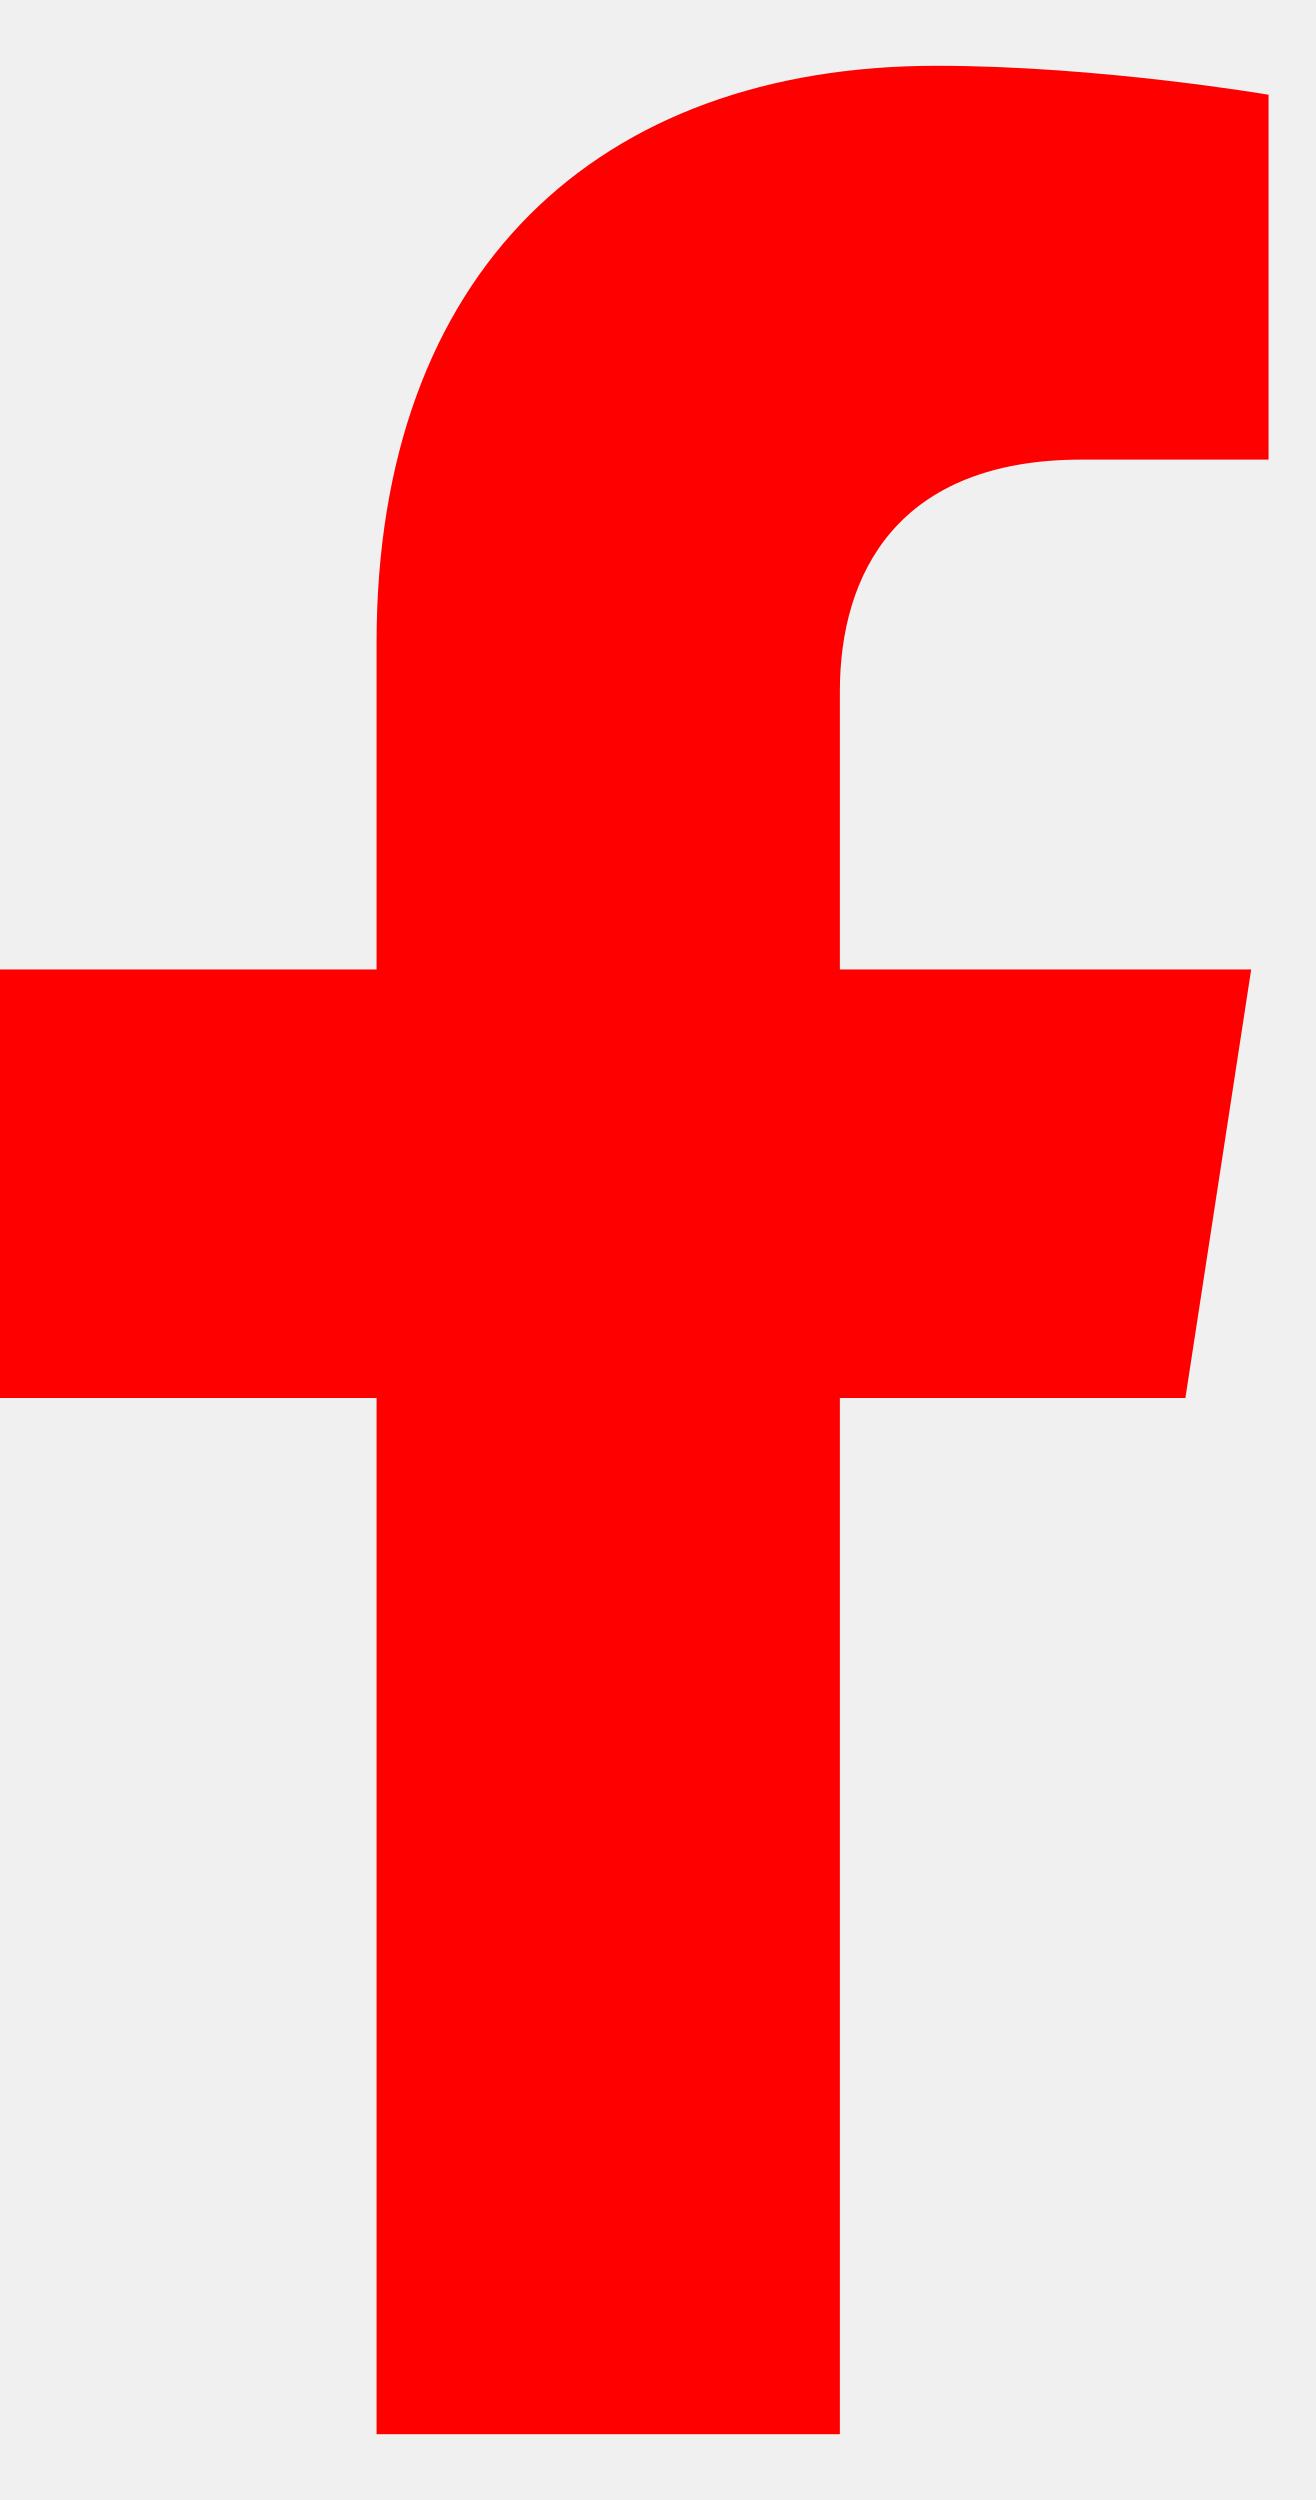
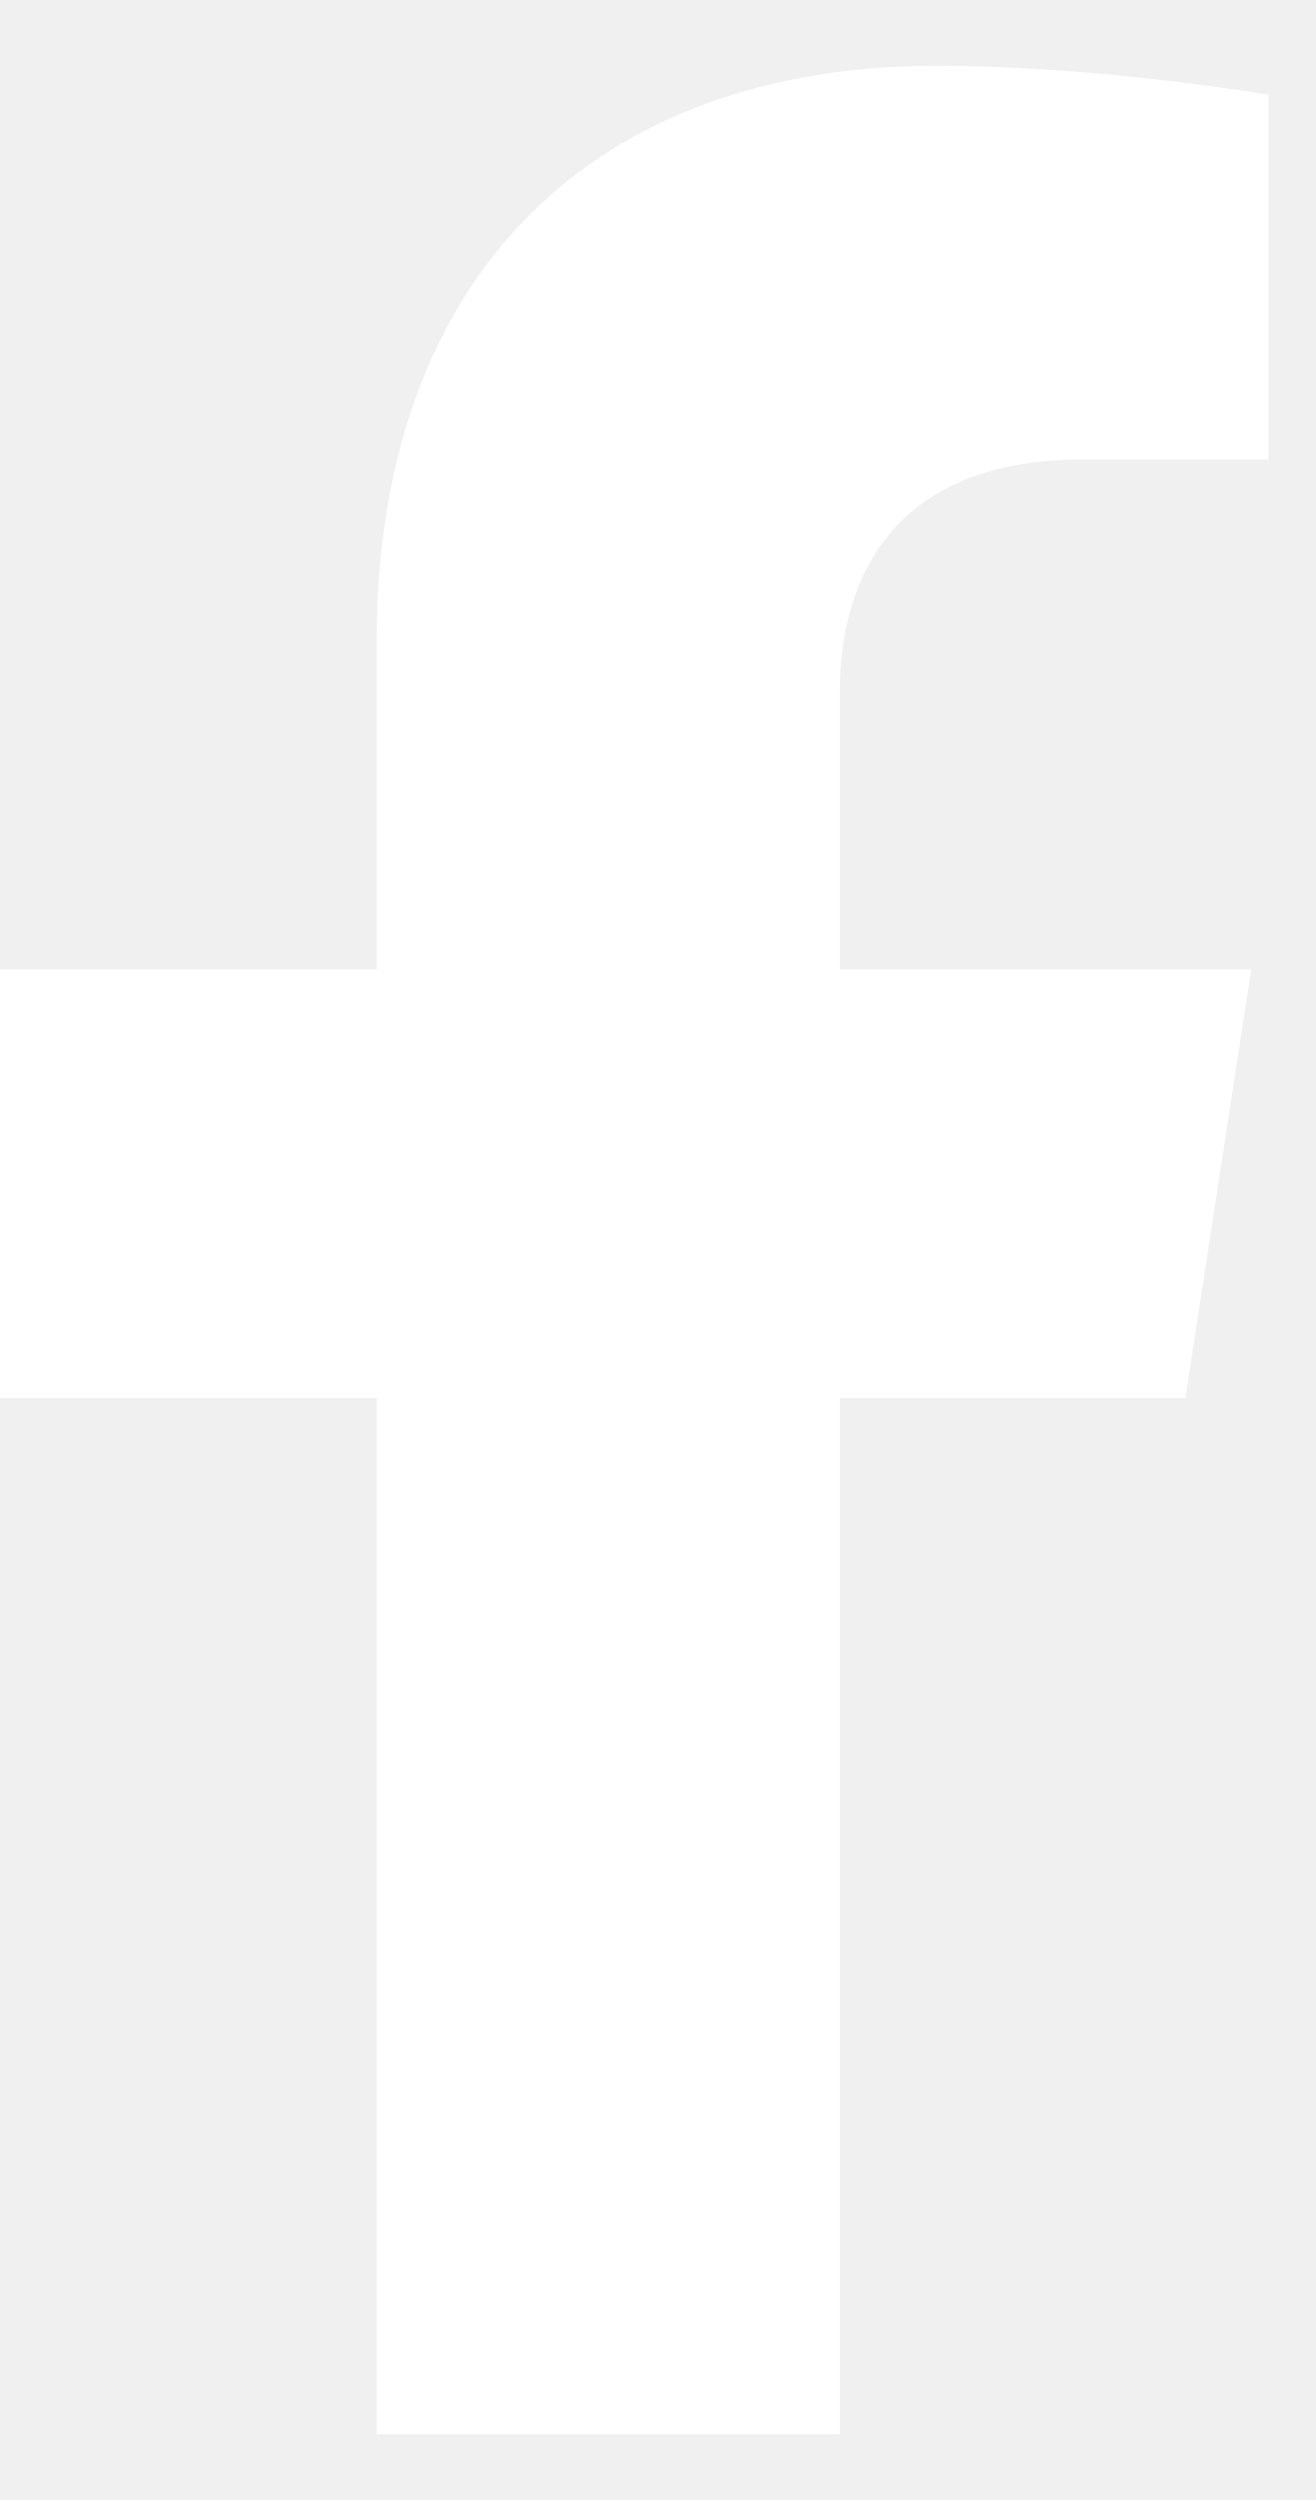
<svg xmlns="http://www.w3.org/2000/svg" width="10" height="19" viewBox="0 0 10 19" fill="none">
-   <path d="M9.009 10.625L9.509 7.368H6.383V5.253C6.383 4.362 6.82 3.493 8.22 3.493H9.641V0.72C9.641 0.72 8.352 0.5 7.118 0.5C4.544 0.5 2.862 2.06 2.862 4.884V7.368H0V10.625H2.862V18.5H6.383V10.625H9.009Z" fill="red" />
+   <path d="M9.009 10.625L9.509 7.368H6.383V5.253C6.383 4.362 6.82 3.493 8.22 3.493H9.641V0.72C9.641 0.72 8.352 0.5 7.118 0.5C4.544 0.5 2.862 2.06 2.862 4.884V7.368H0V10.625H2.862V18.5H6.383V10.625H9.009Z" fill="white" />
</svg>
